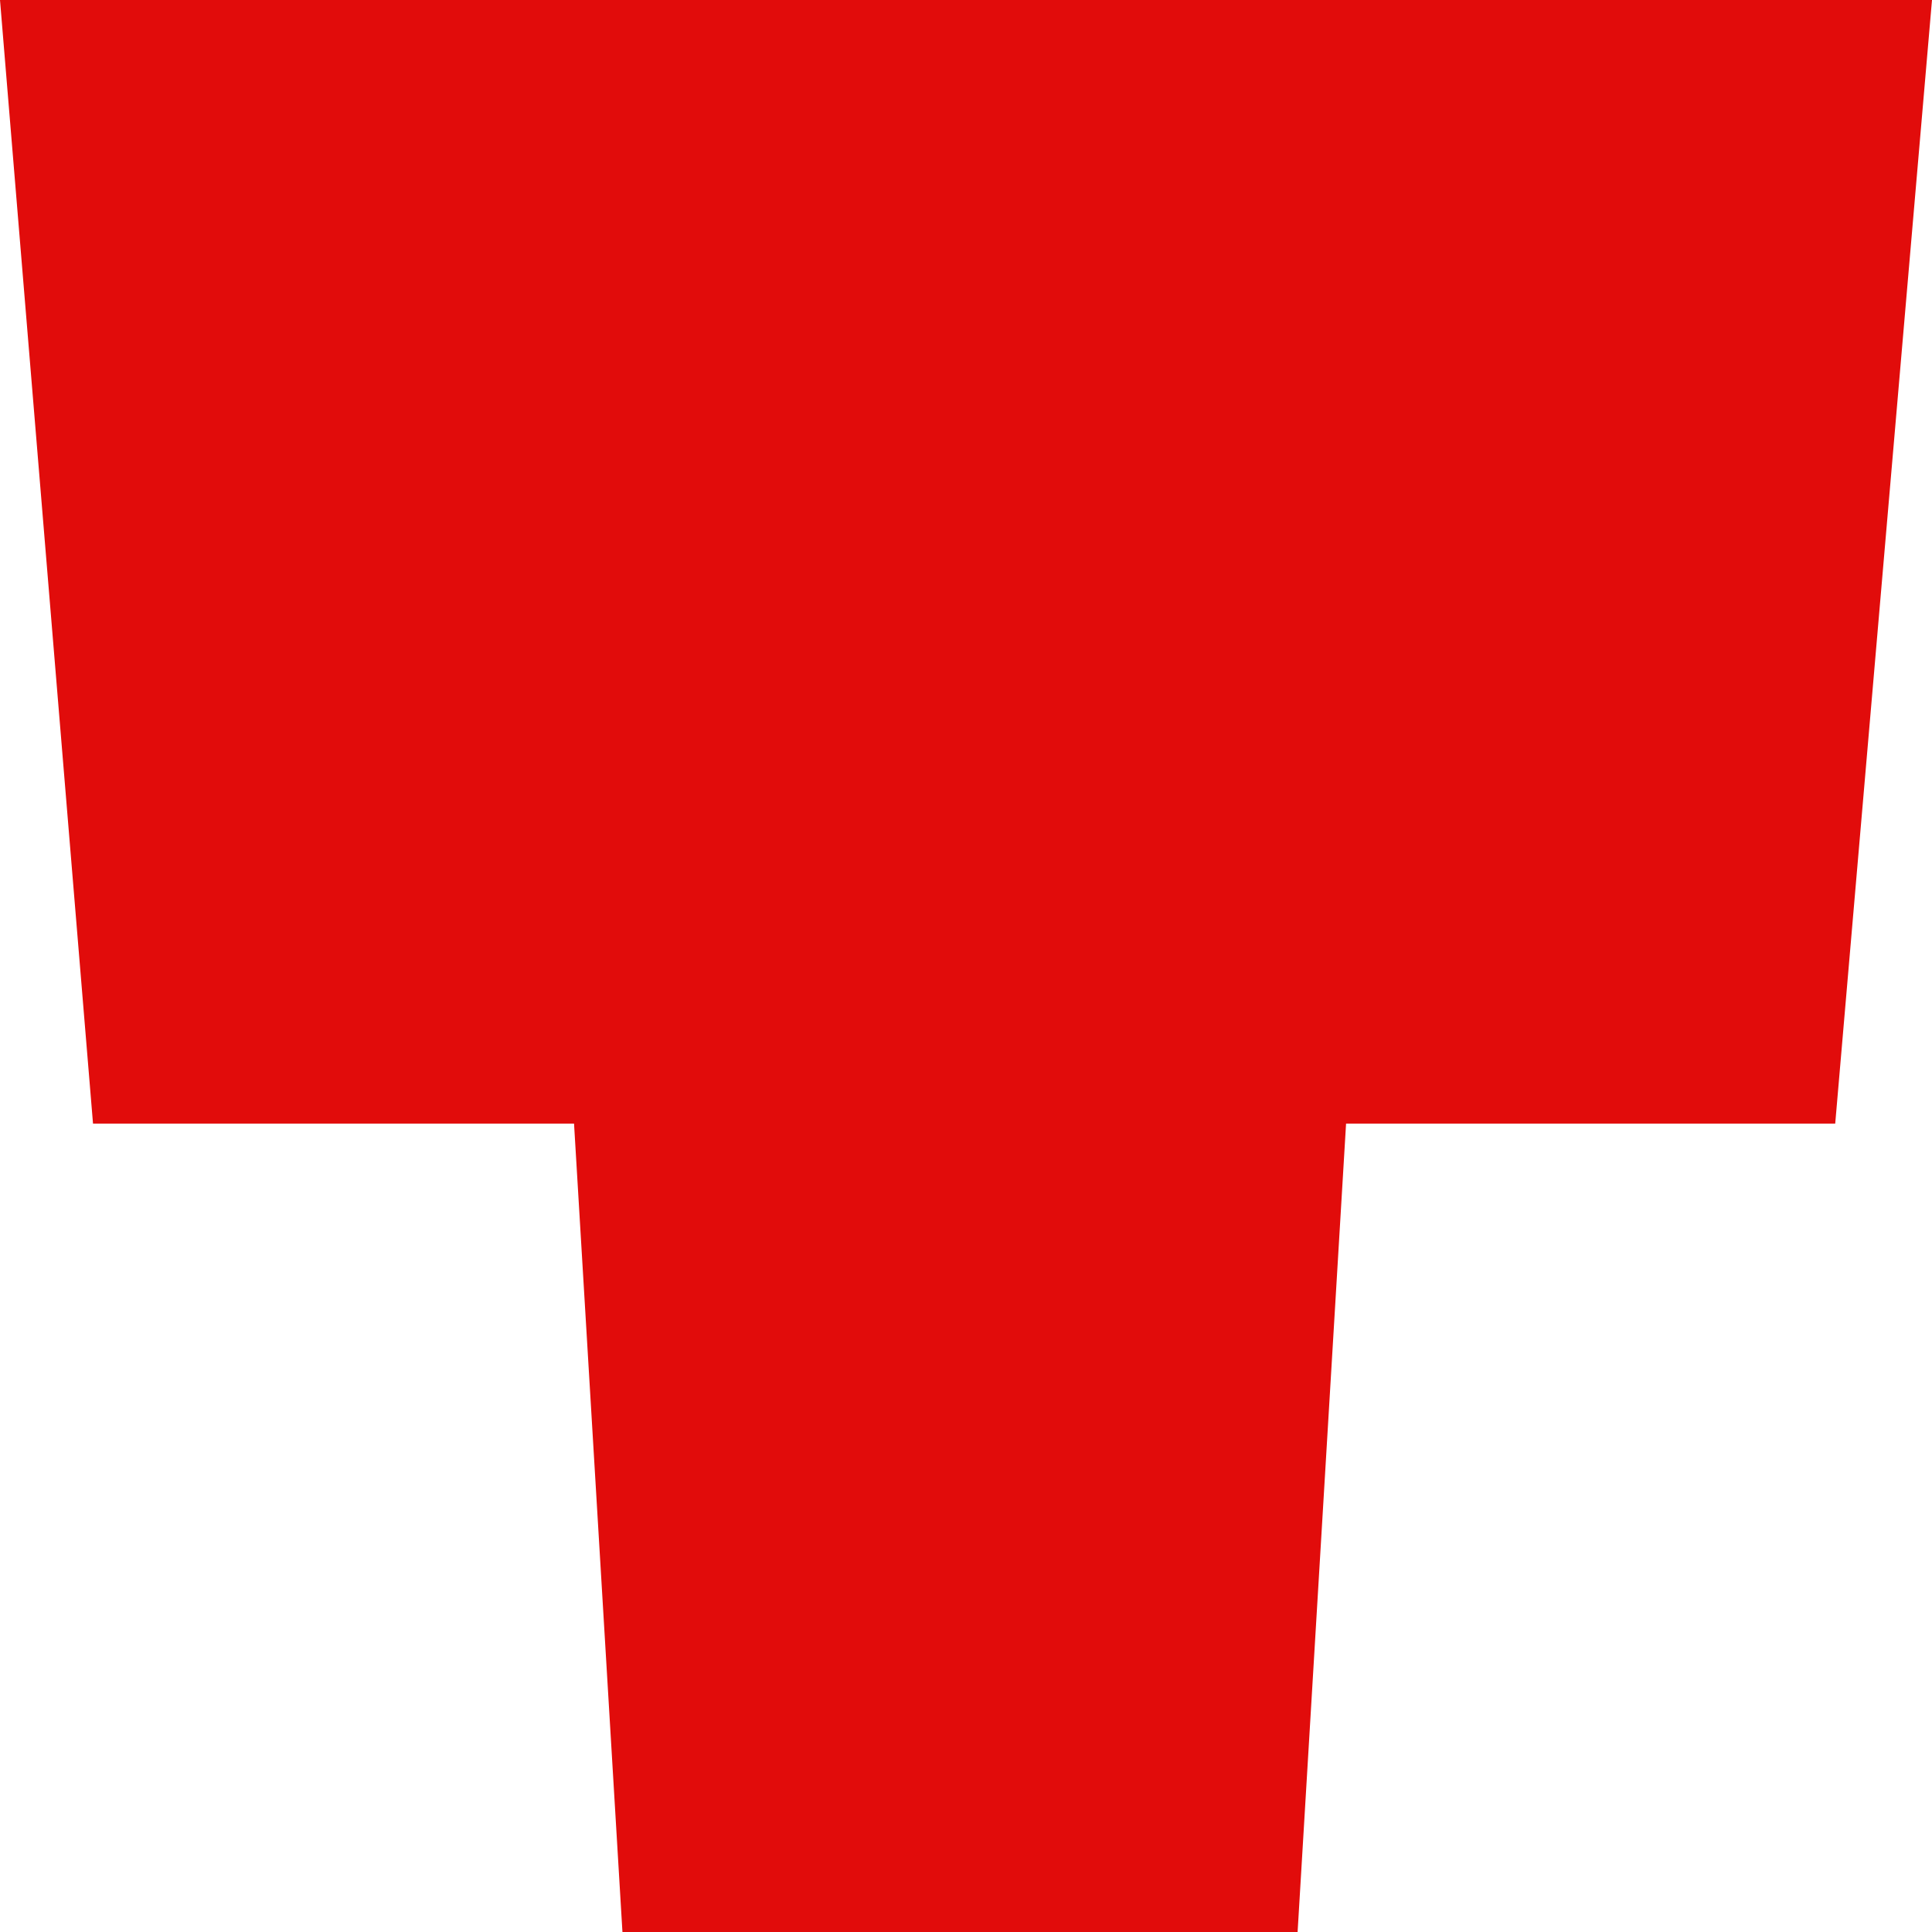
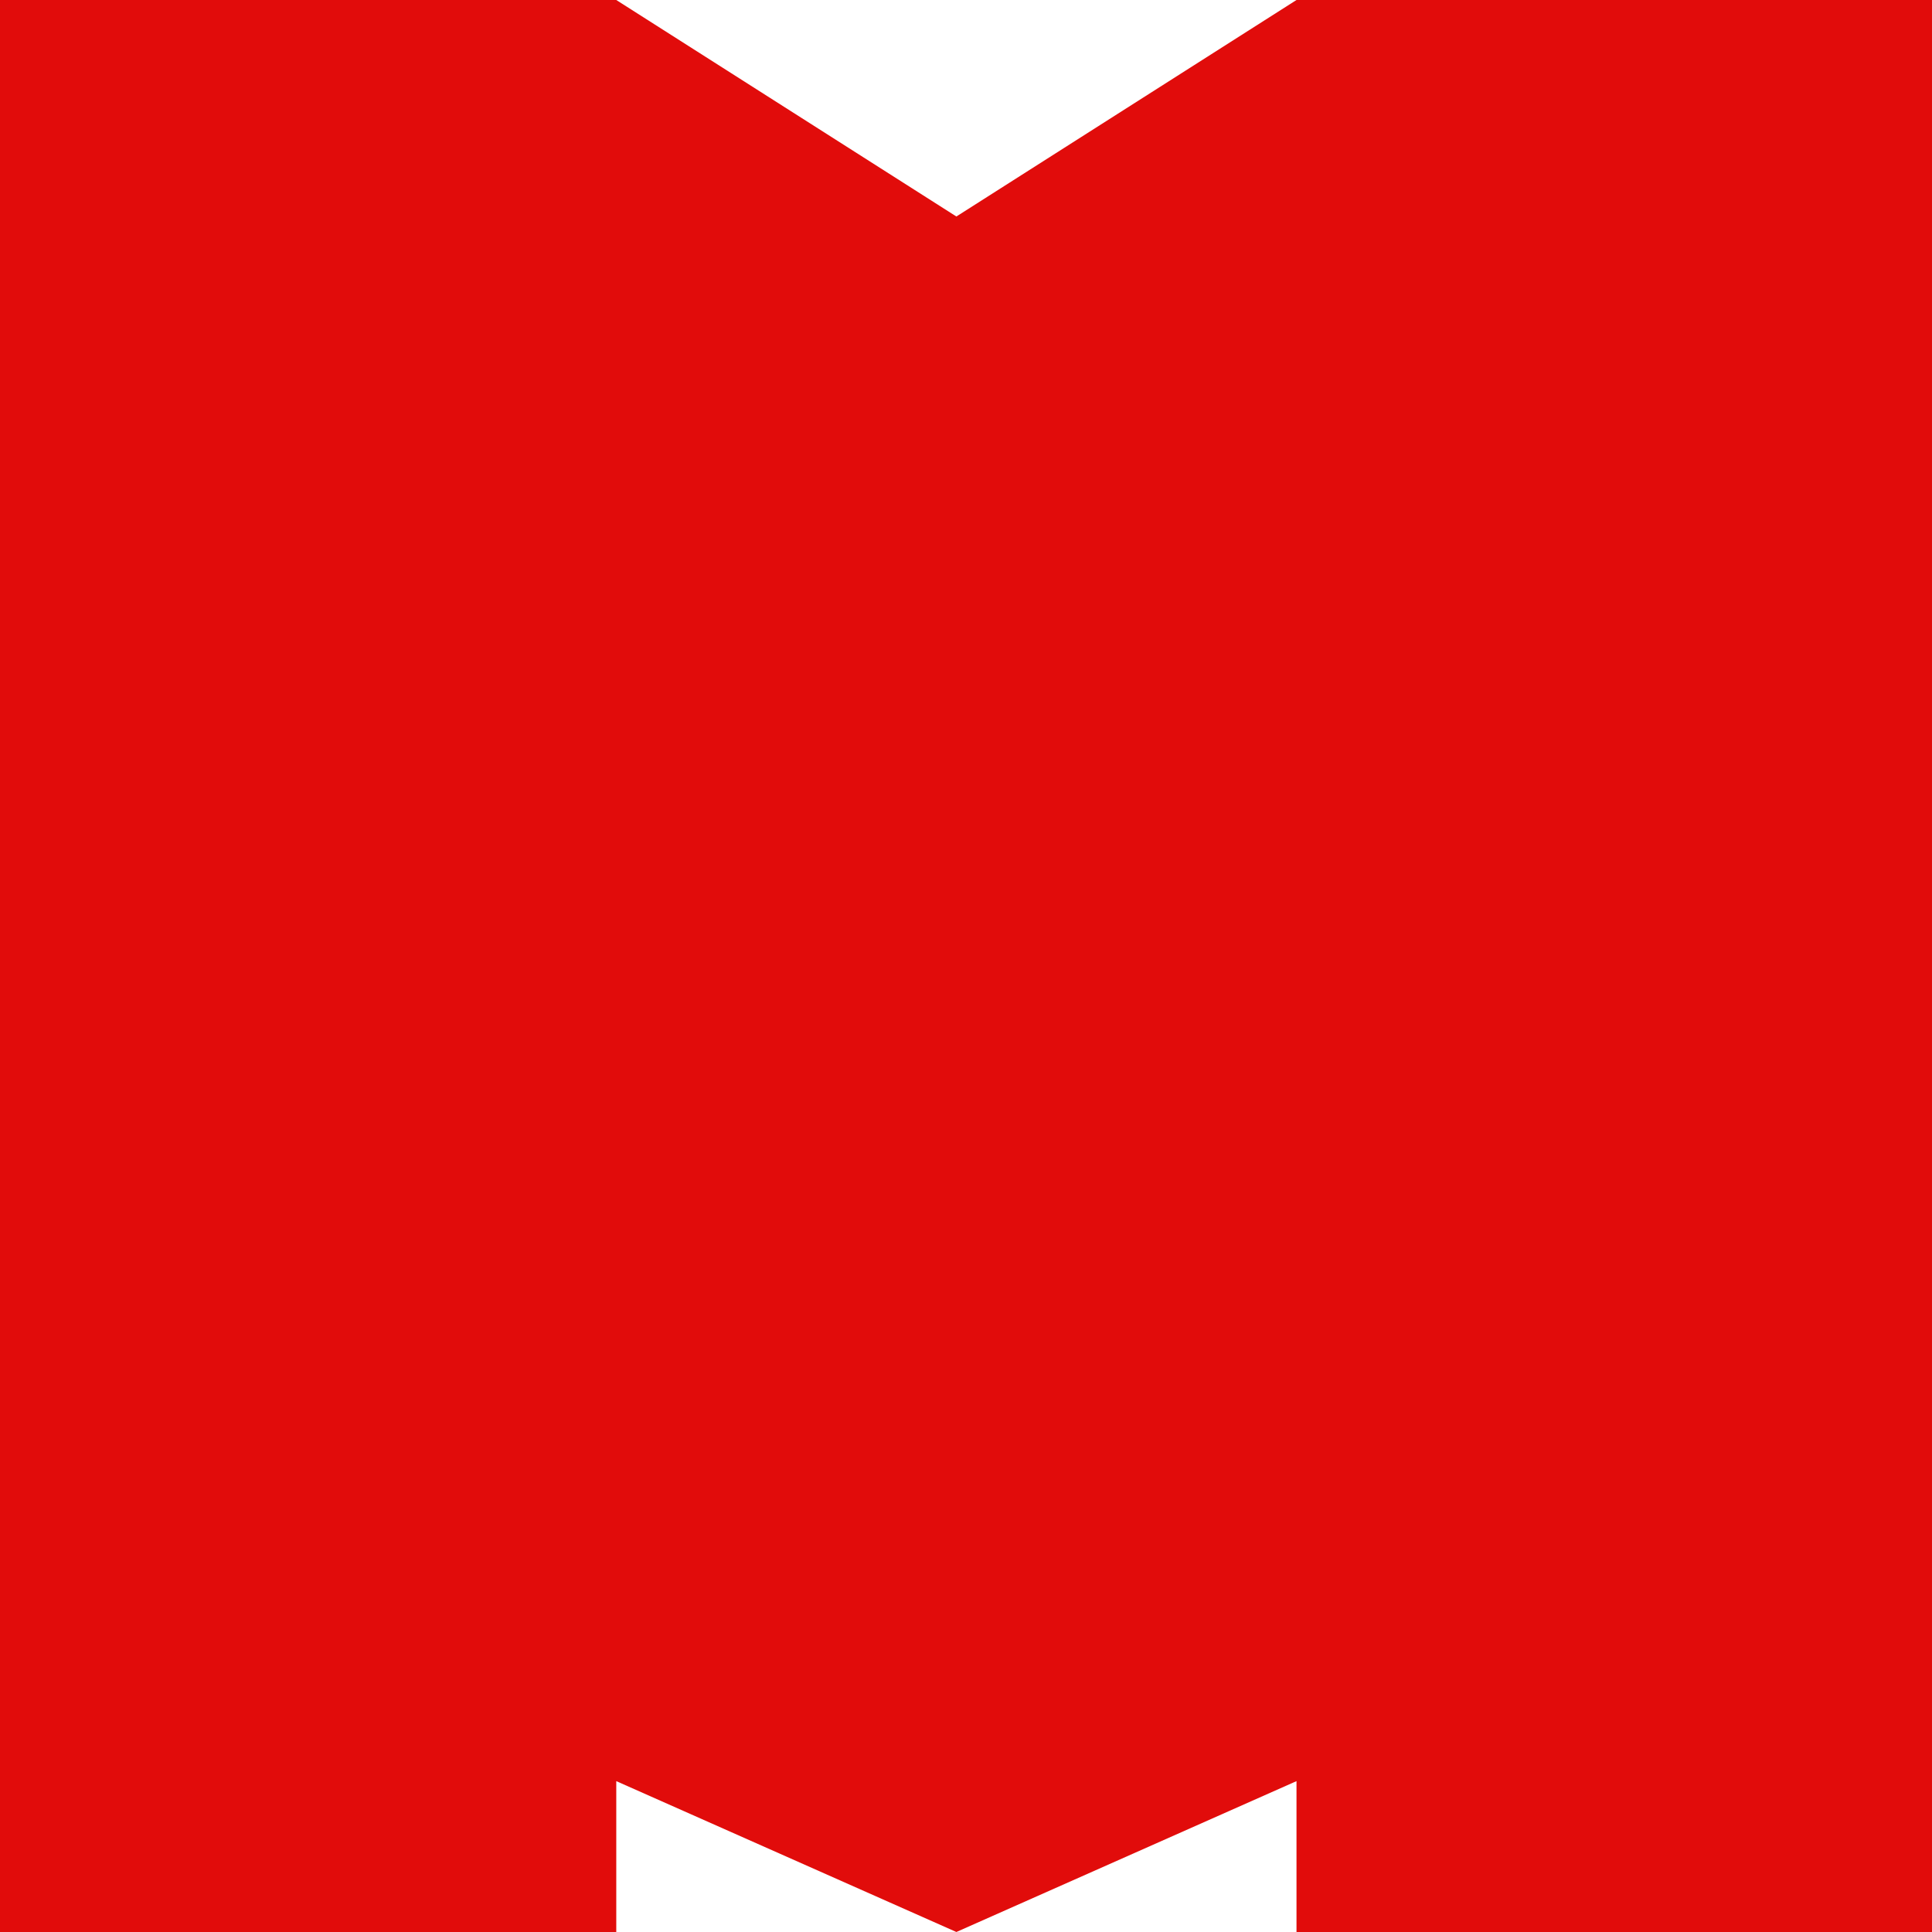
<svg xmlns="http://www.w3.org/2000/svg" width="100%" height="100%" viewBox="0 0 512 512" version="1.1" xml:space="preserve" style="fill-rule:evenodd;clip-rule:evenodd;stroke-linejoin:round;stroke-miterlimit:2;">
-   <g transform="matrix(1,0,0,1,-0.000219,0)">
+   <g transform="matrix(1,0,0,1,-0.000368,-0.000457)">
    <g transform="matrix(1.345348,0,0,1.345348,-56.43563,-487.5927)">
-       <g id="T" transform="matrix(-0.998047,0,0,-0.998047,463.6427,1104.72)">
-         <path d="M299.669,362.429L309.223,521.979L404.161,521.979L422.519,743.744L41.204,743.744L60.306,521.979L156.847,521.979L166.414,362.429L299.669,362.429Z" style="fill:rgb(225,12,11);" />
-       </g>
+       <path id="M" d="M163.344,742.999L41.949,742.999L41.949,362.429L163.344,362.429L230.34,405.075L297.337,362.429L422.519,362.429L422.519,742.999L297.337,742.999L297.337,713.281L230.34,742.999L163.344,713.281L163.344,742.999Z" style="fill:rgb(225,12,11);" />
    </g>
  </g>
</svg>
